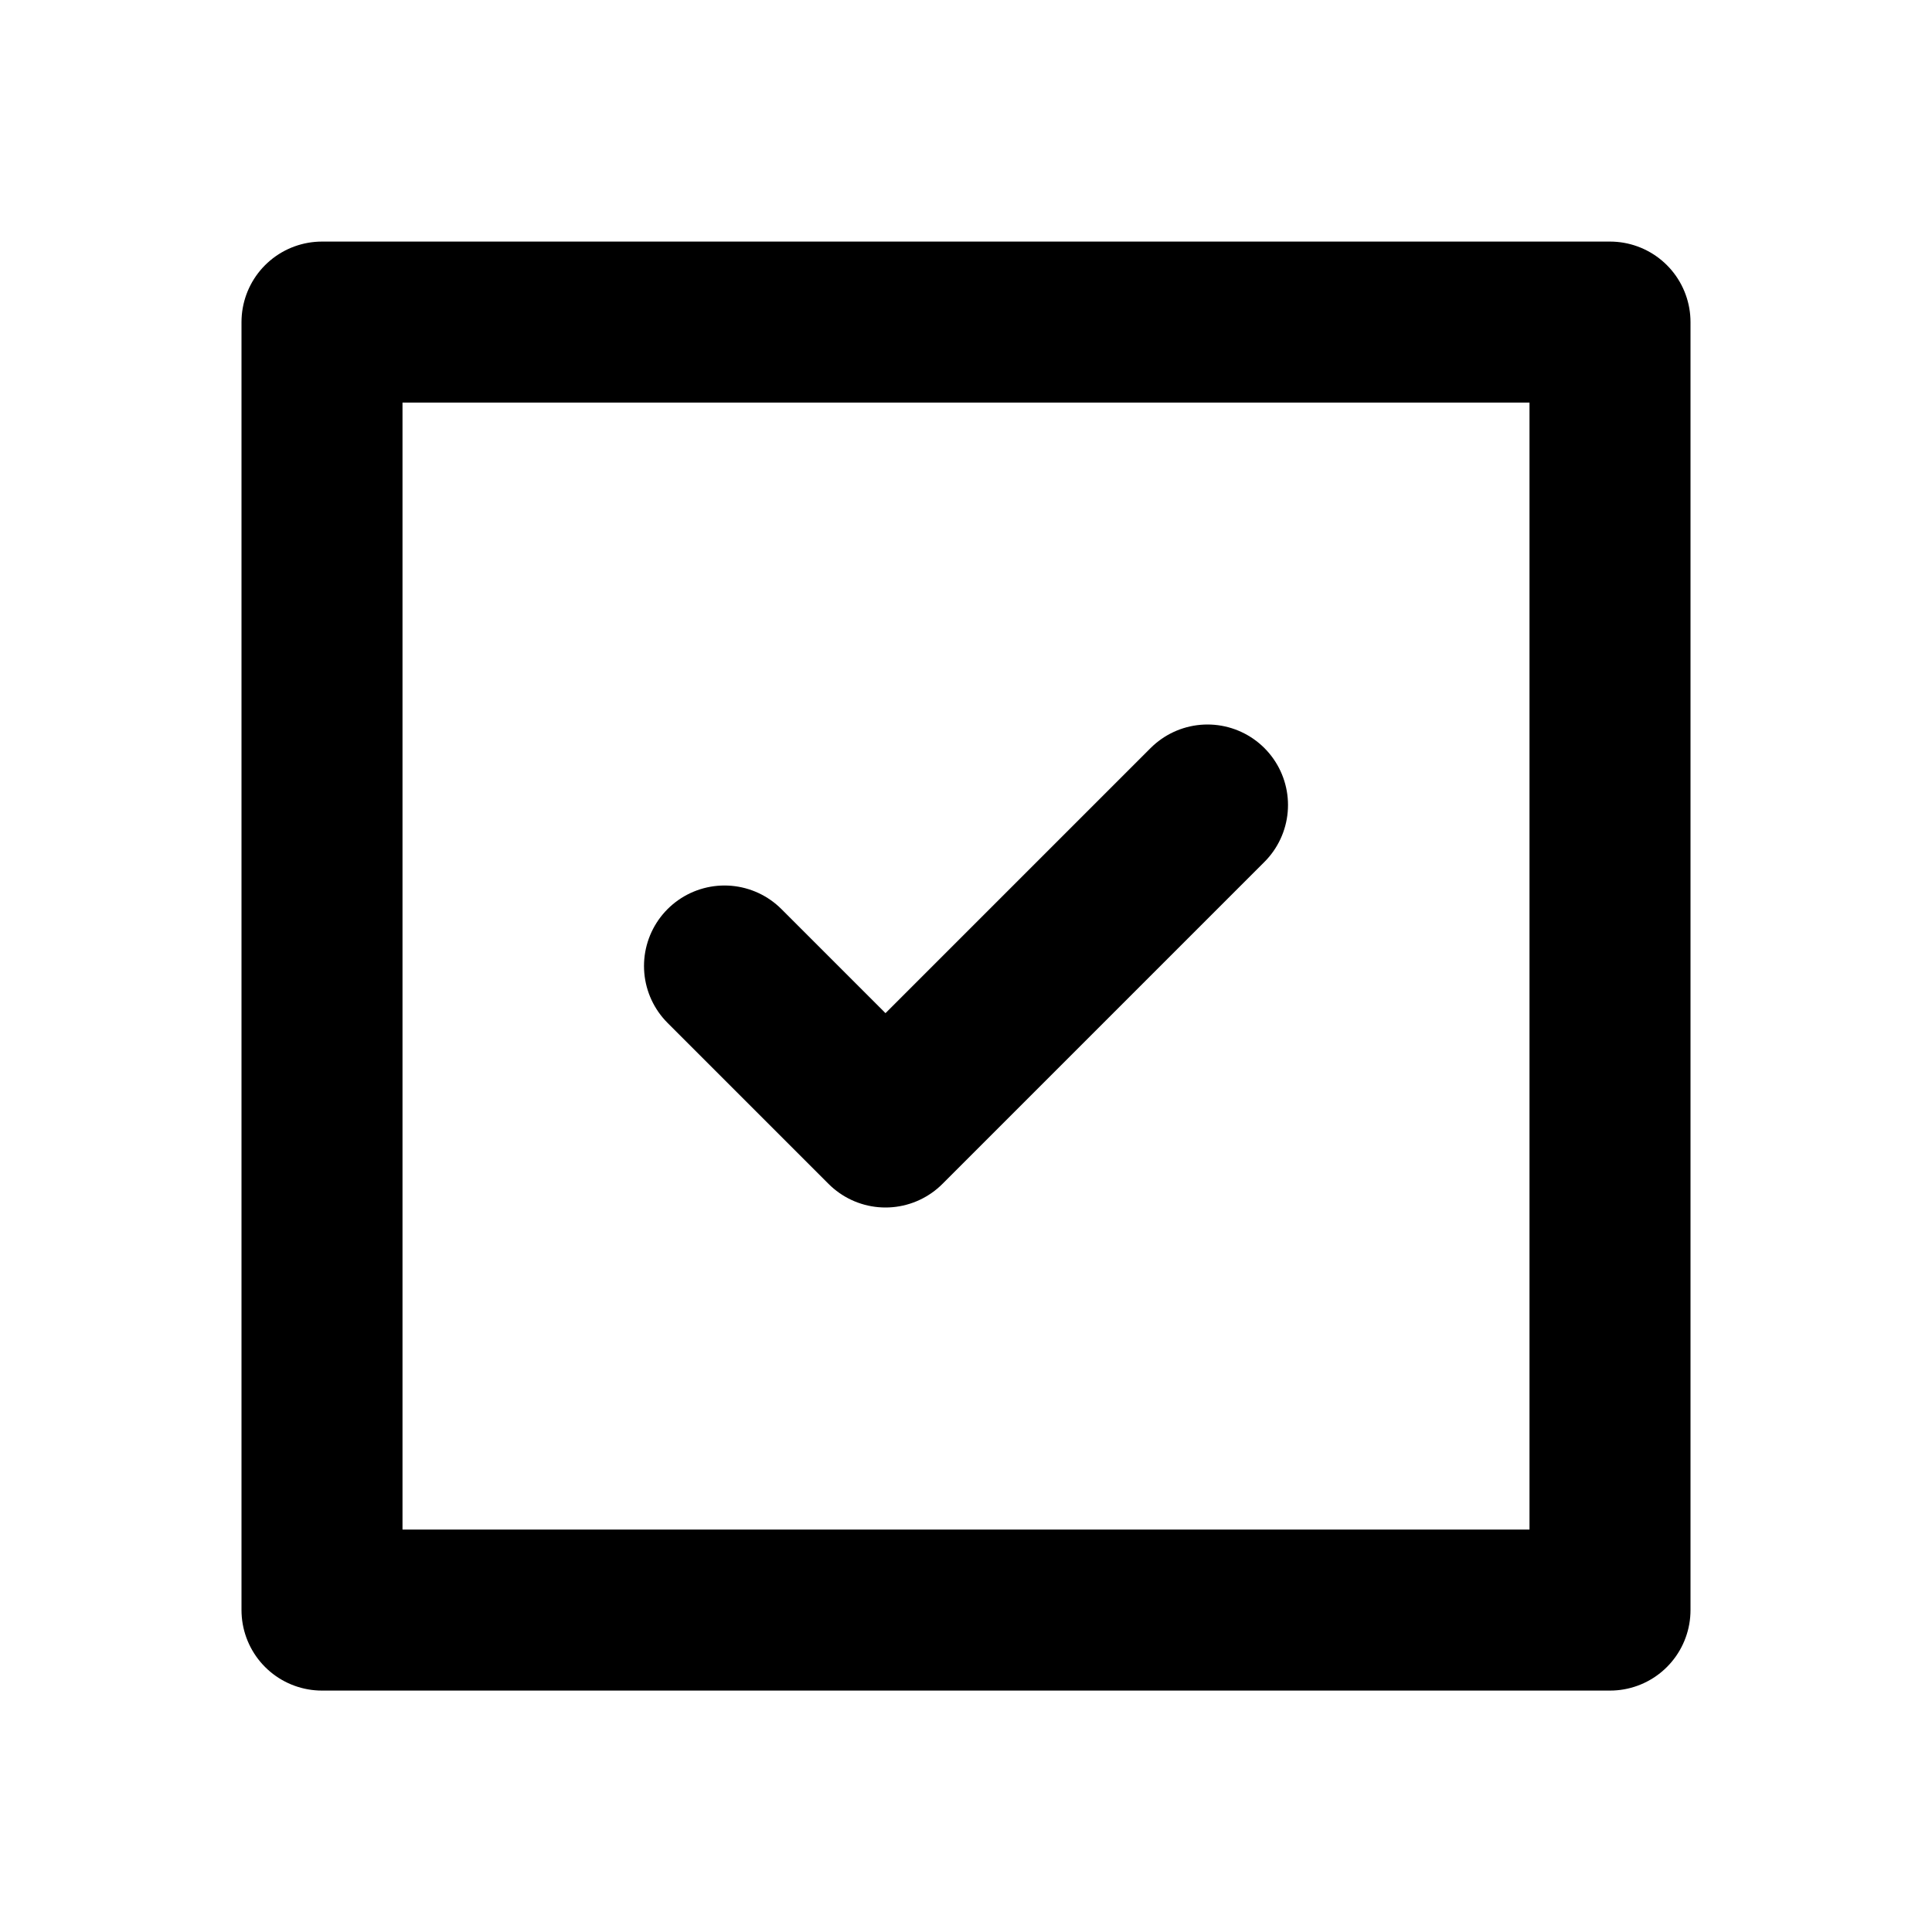
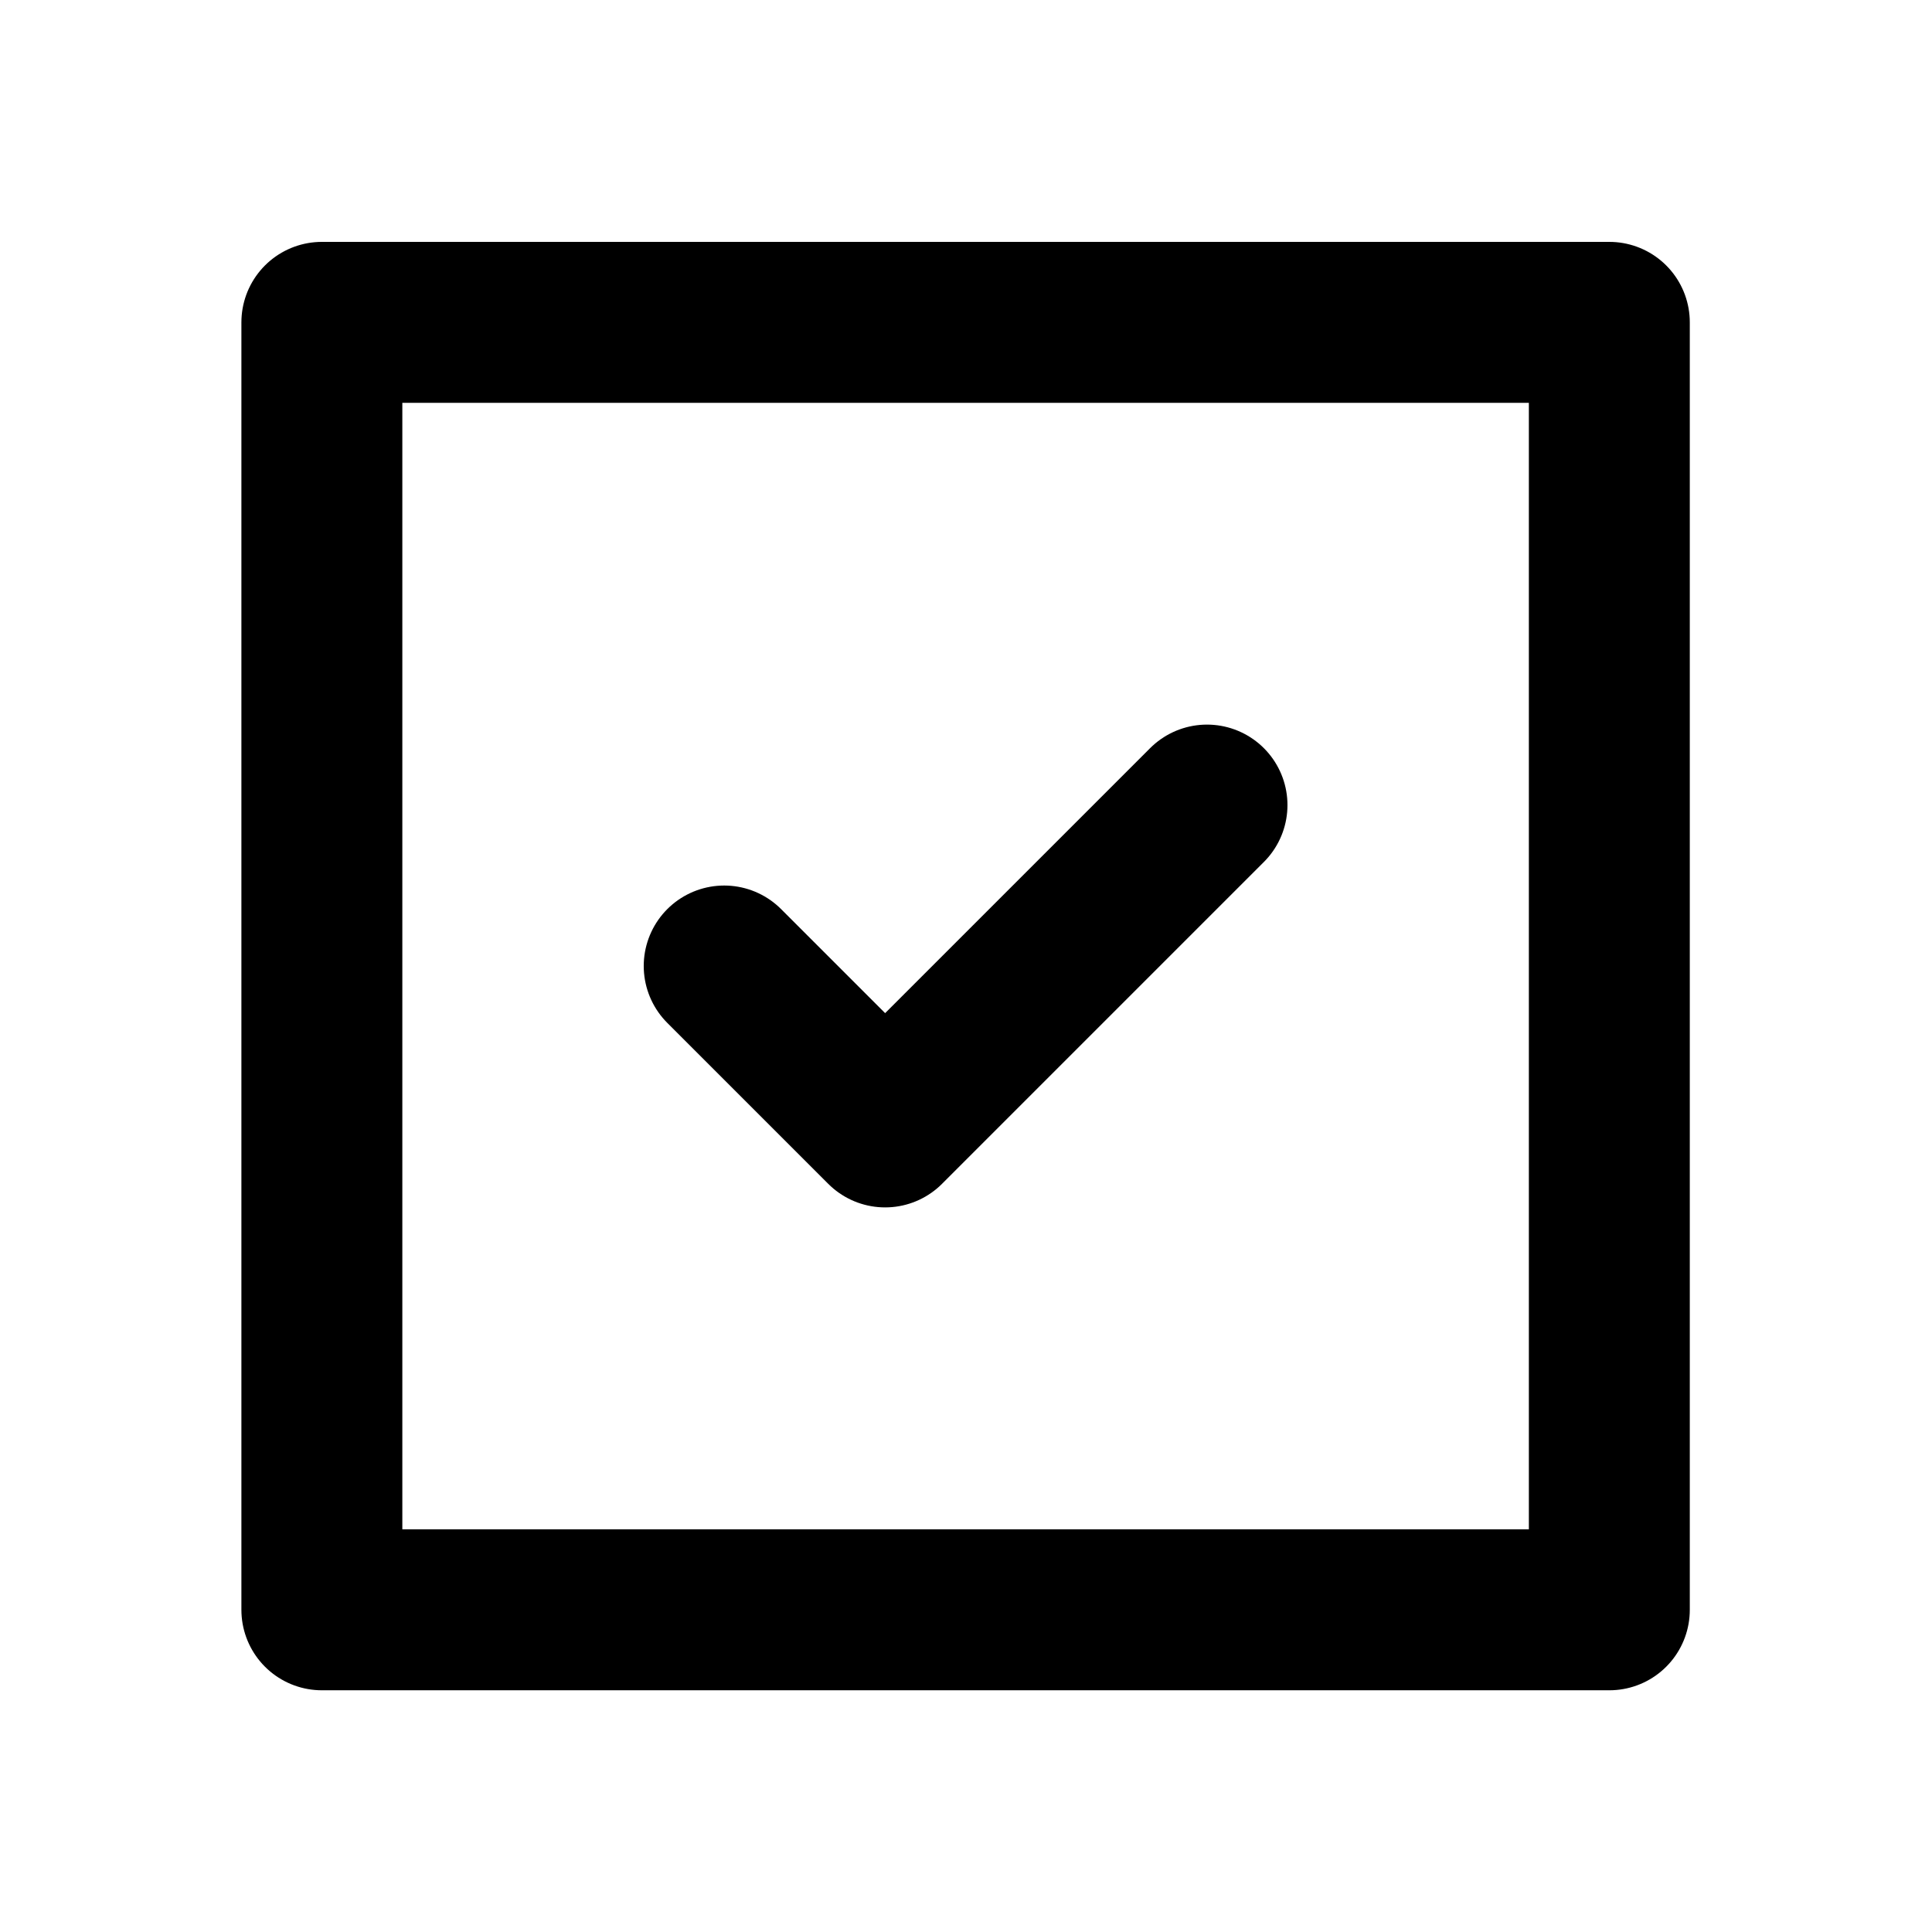
- <svg xmlns="http://www.w3.org/2000/svg" id="Interface_Check_Square" data-name="Interface / Check Square" width="24" height="24" viewBox="0 0 24 24">
+ <svg xmlns="http://www.w3.org/2000/svg" id="Interface_Check_Square" data-name="Interface / Check Square" width="24" height="24" viewBox="0 0 24.01 24">
  <g id="Icon_Frame" transform="translate(0 0)">
    <path id="Base" d="M0,0H24V24H0Z" transform="translate(0 0)" fill="none" />
    <path id="Vector" d="M0,0H16V16H0Z" transform="translate(4 4.001)" fill="none" stroke="currentColor" stroke-linecap="round" stroke-linejoin="round" stroke-width="2" />
    <path id="Vector-2" d="M6,0,2,4,0,2" transform="translate(9 10)" fill="none" stroke="currentColor" stroke-linecap="round" stroke-linejoin="round" stroke-width="2" />
  </g>
</svg>
